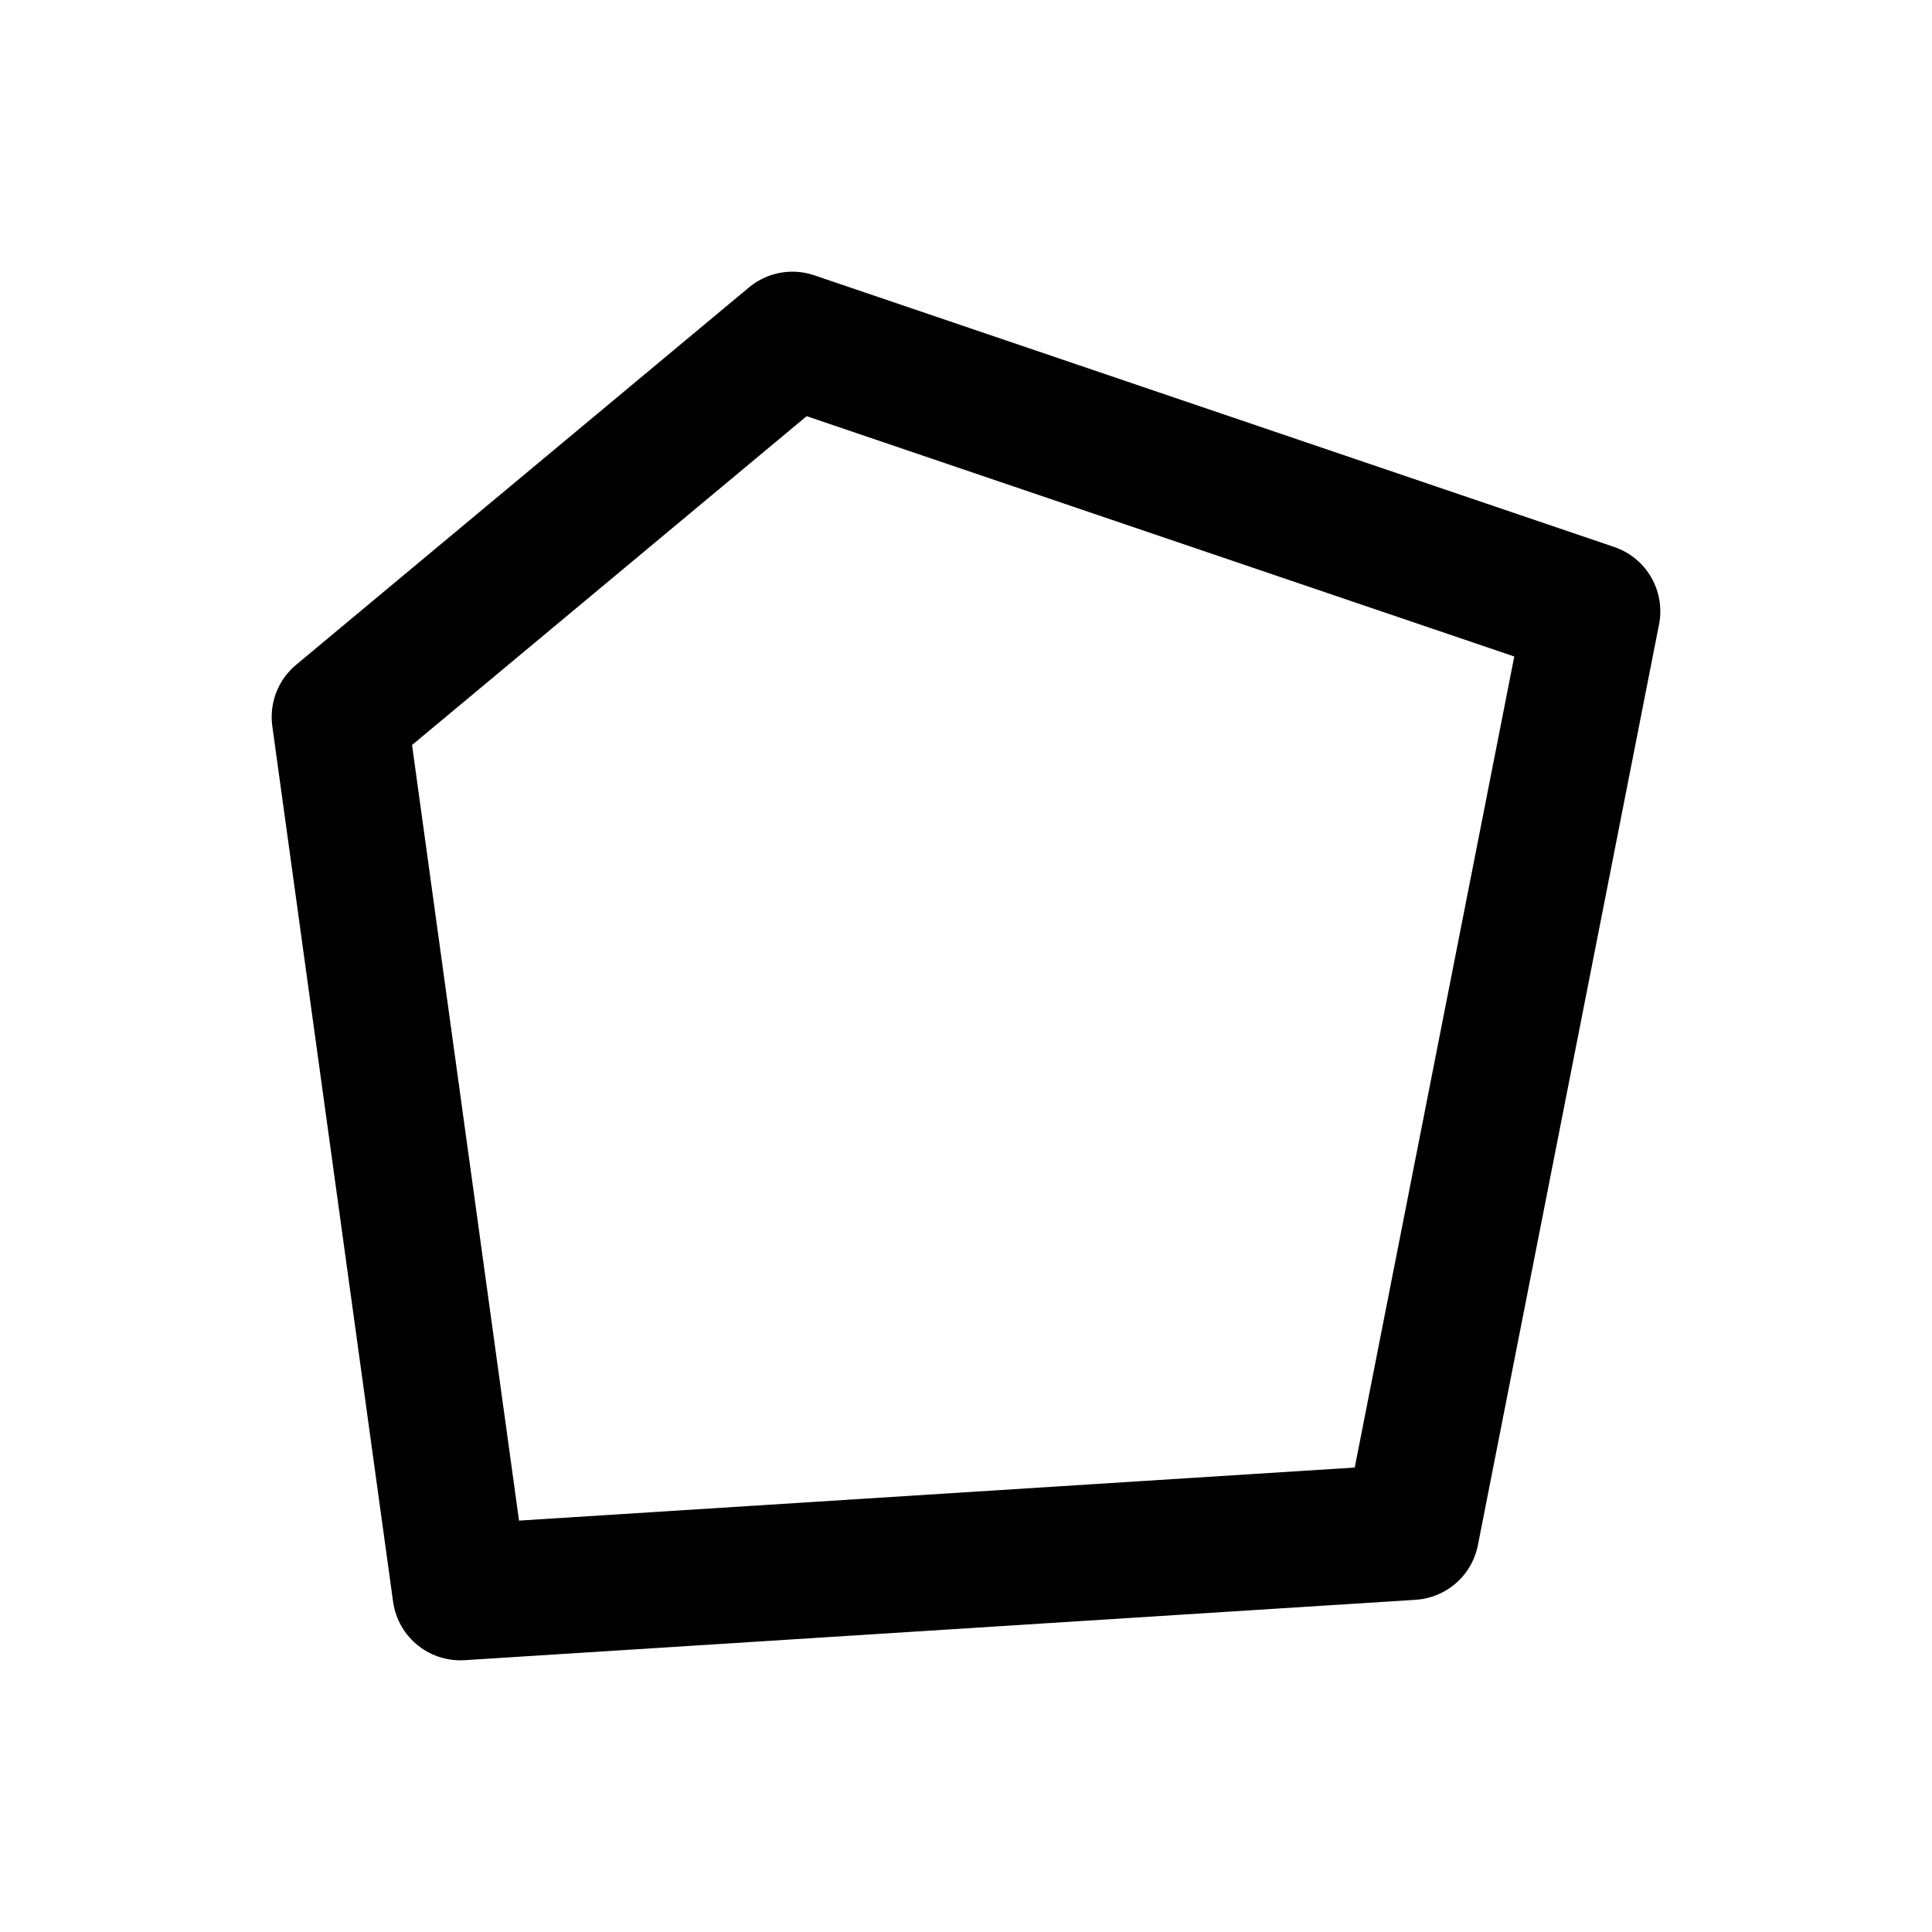
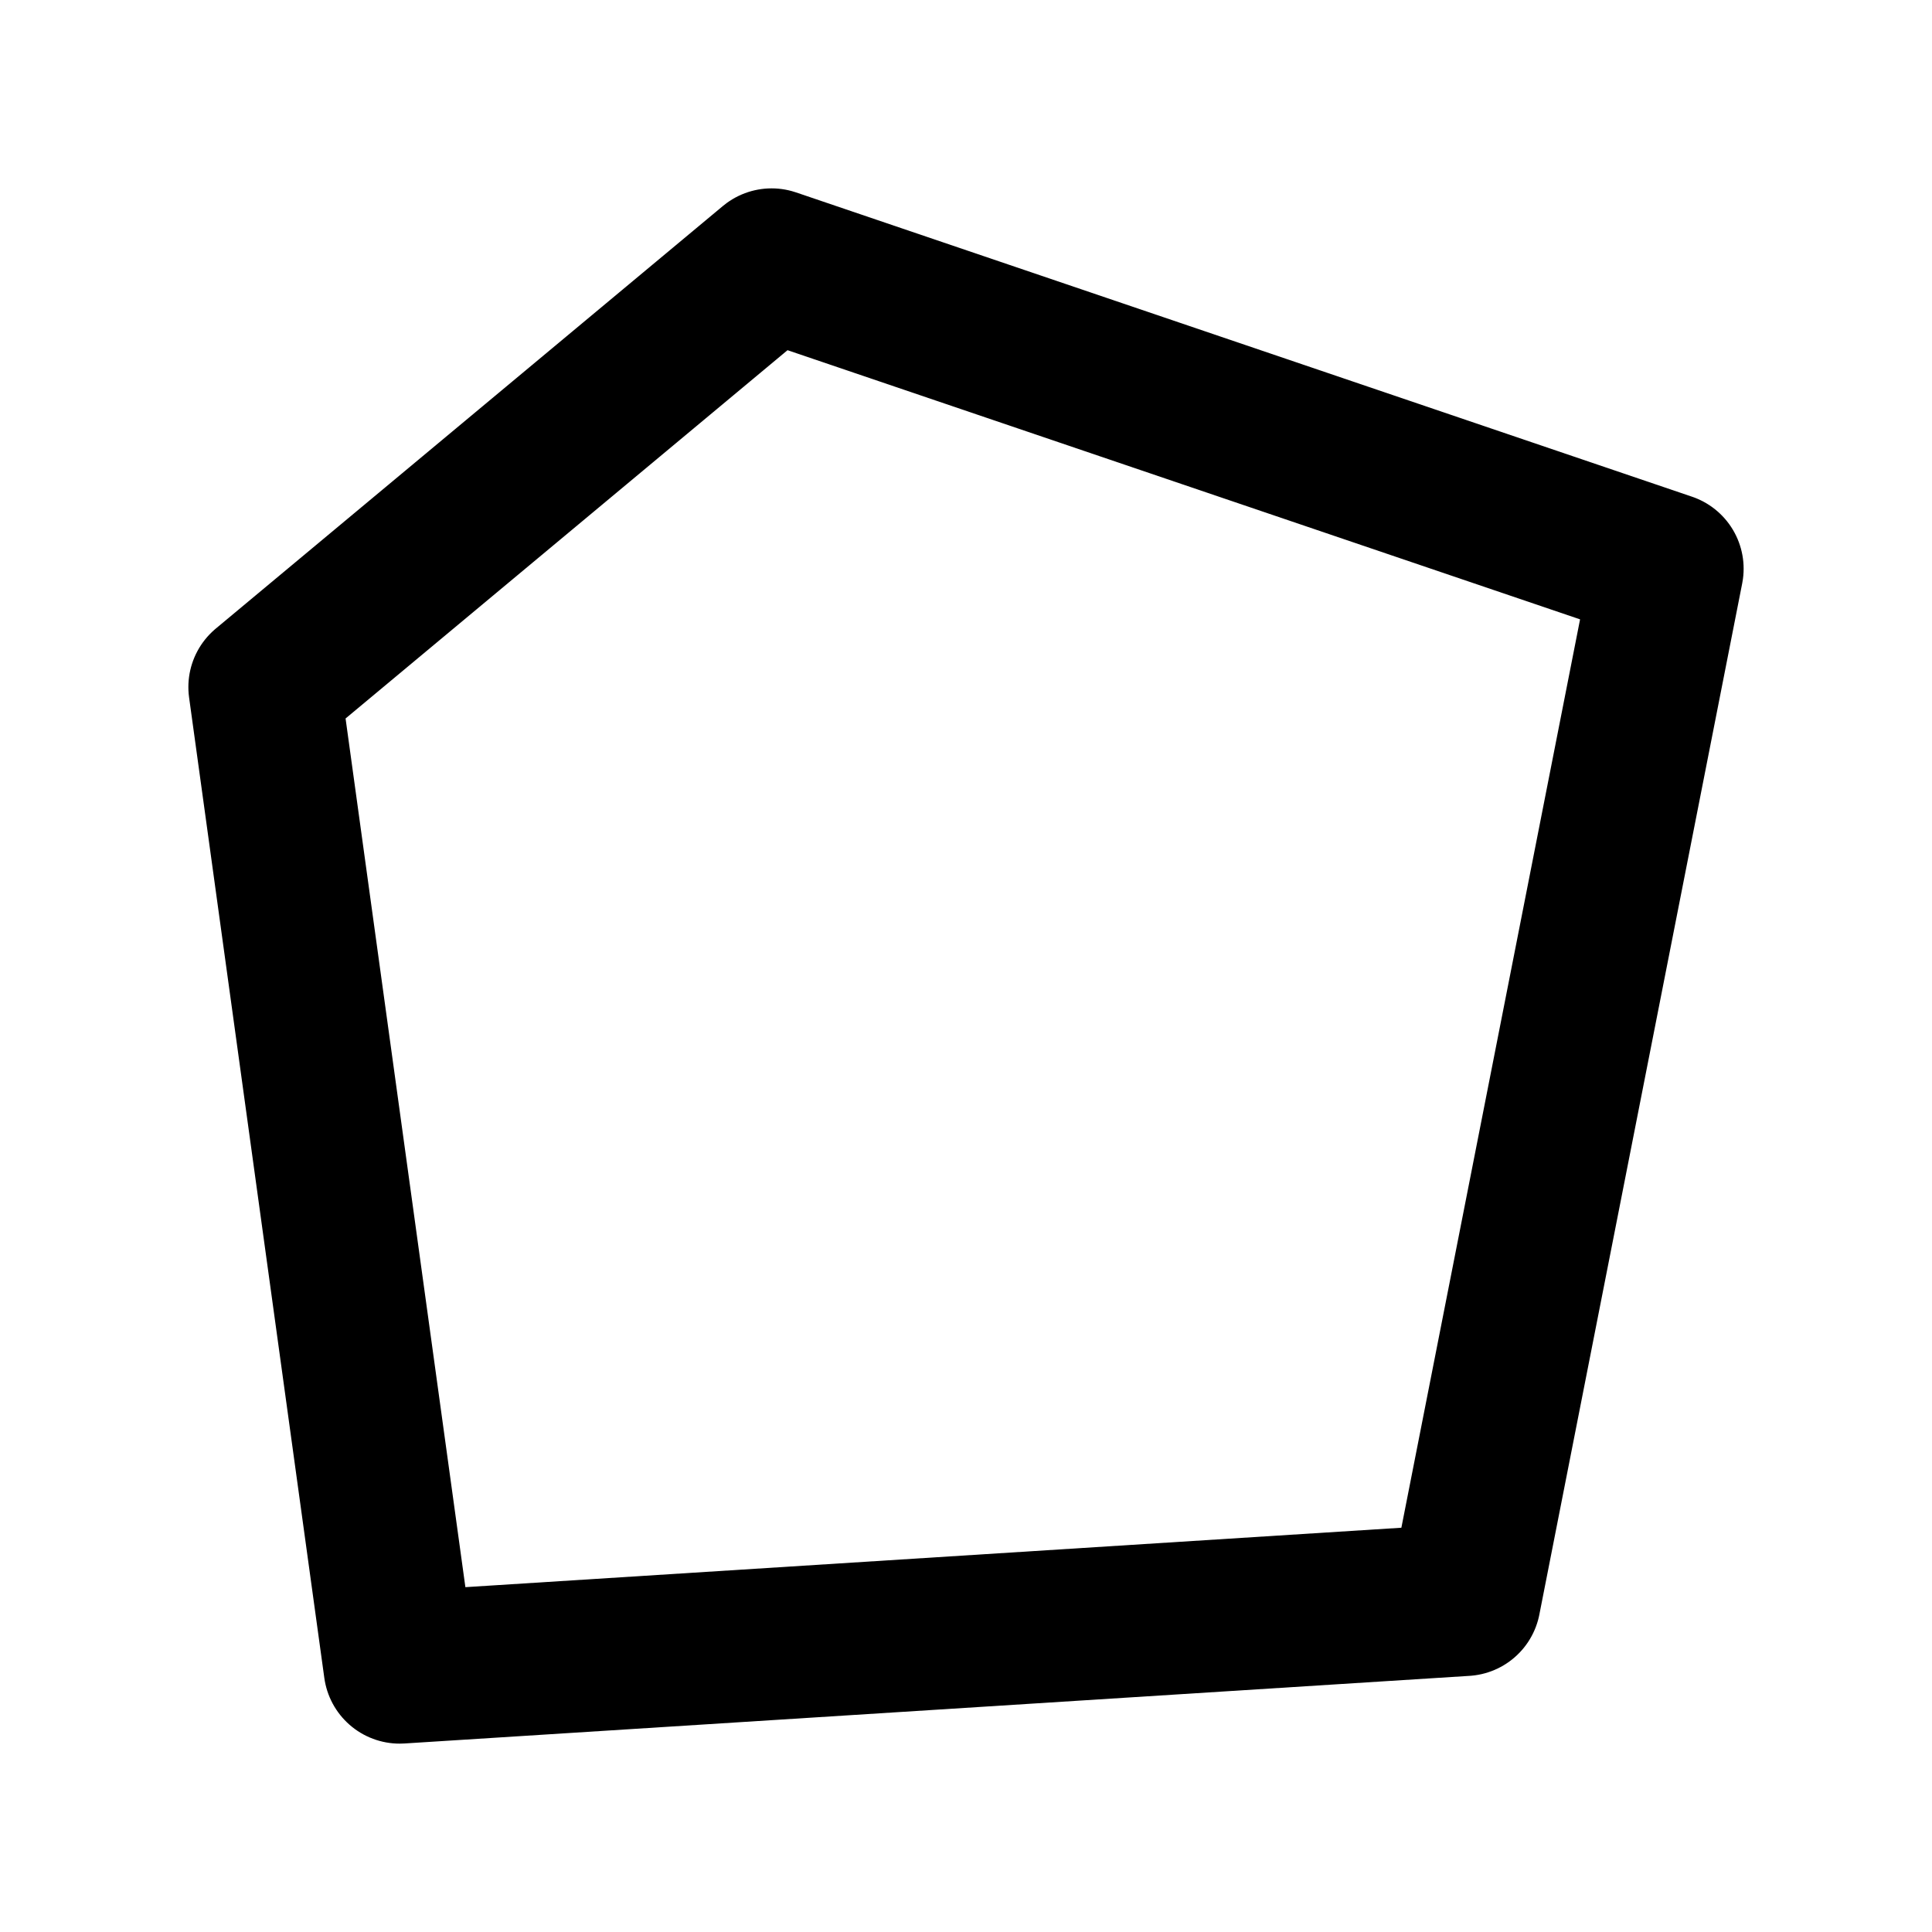
<svg xmlns="http://www.w3.org/2000/svg" viewBox="0 0 1024 1024" fill="none" stroke="currentColor" stroke-width="72" stroke-linejoin="round">
-   <path d="M180 380L420 180L844 324L748 812L244 844Z" />
+   <g transform="translate(-61.44 -61.44) scale(1.12)">
+     <path d="M180 380L420 180L844 324L748 812L244 844Z" />
+   </g>
</svg>
